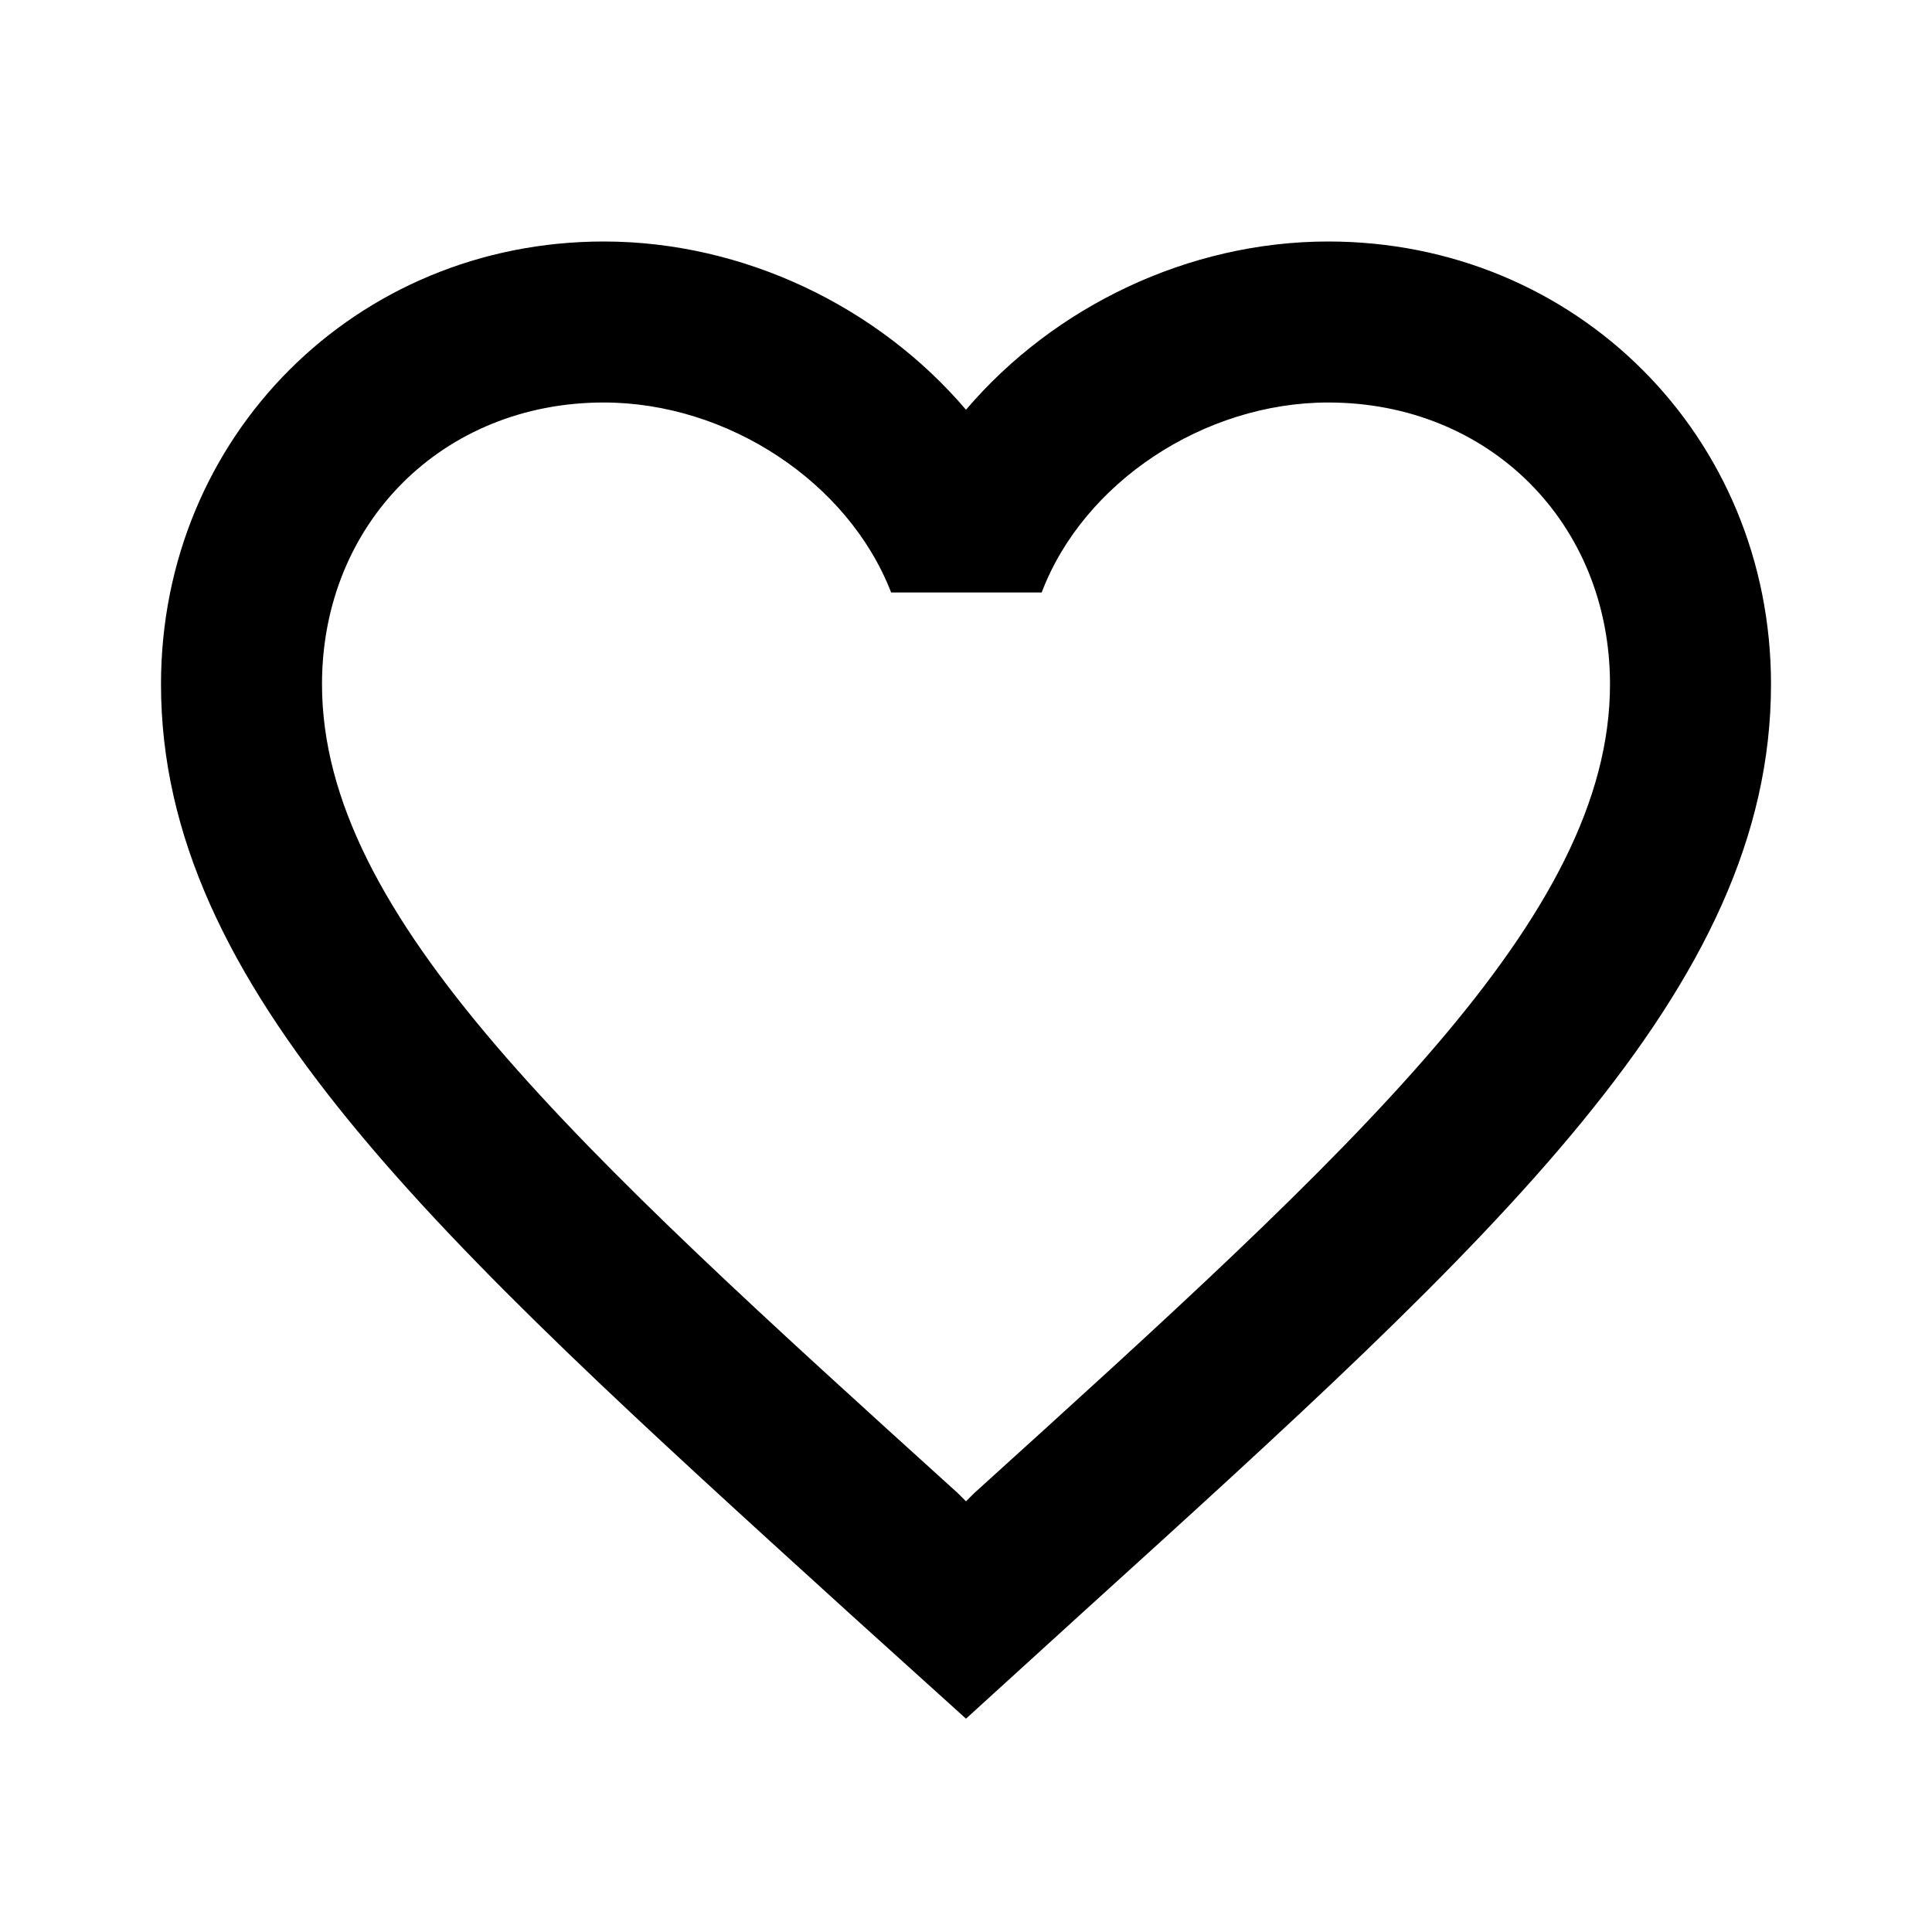
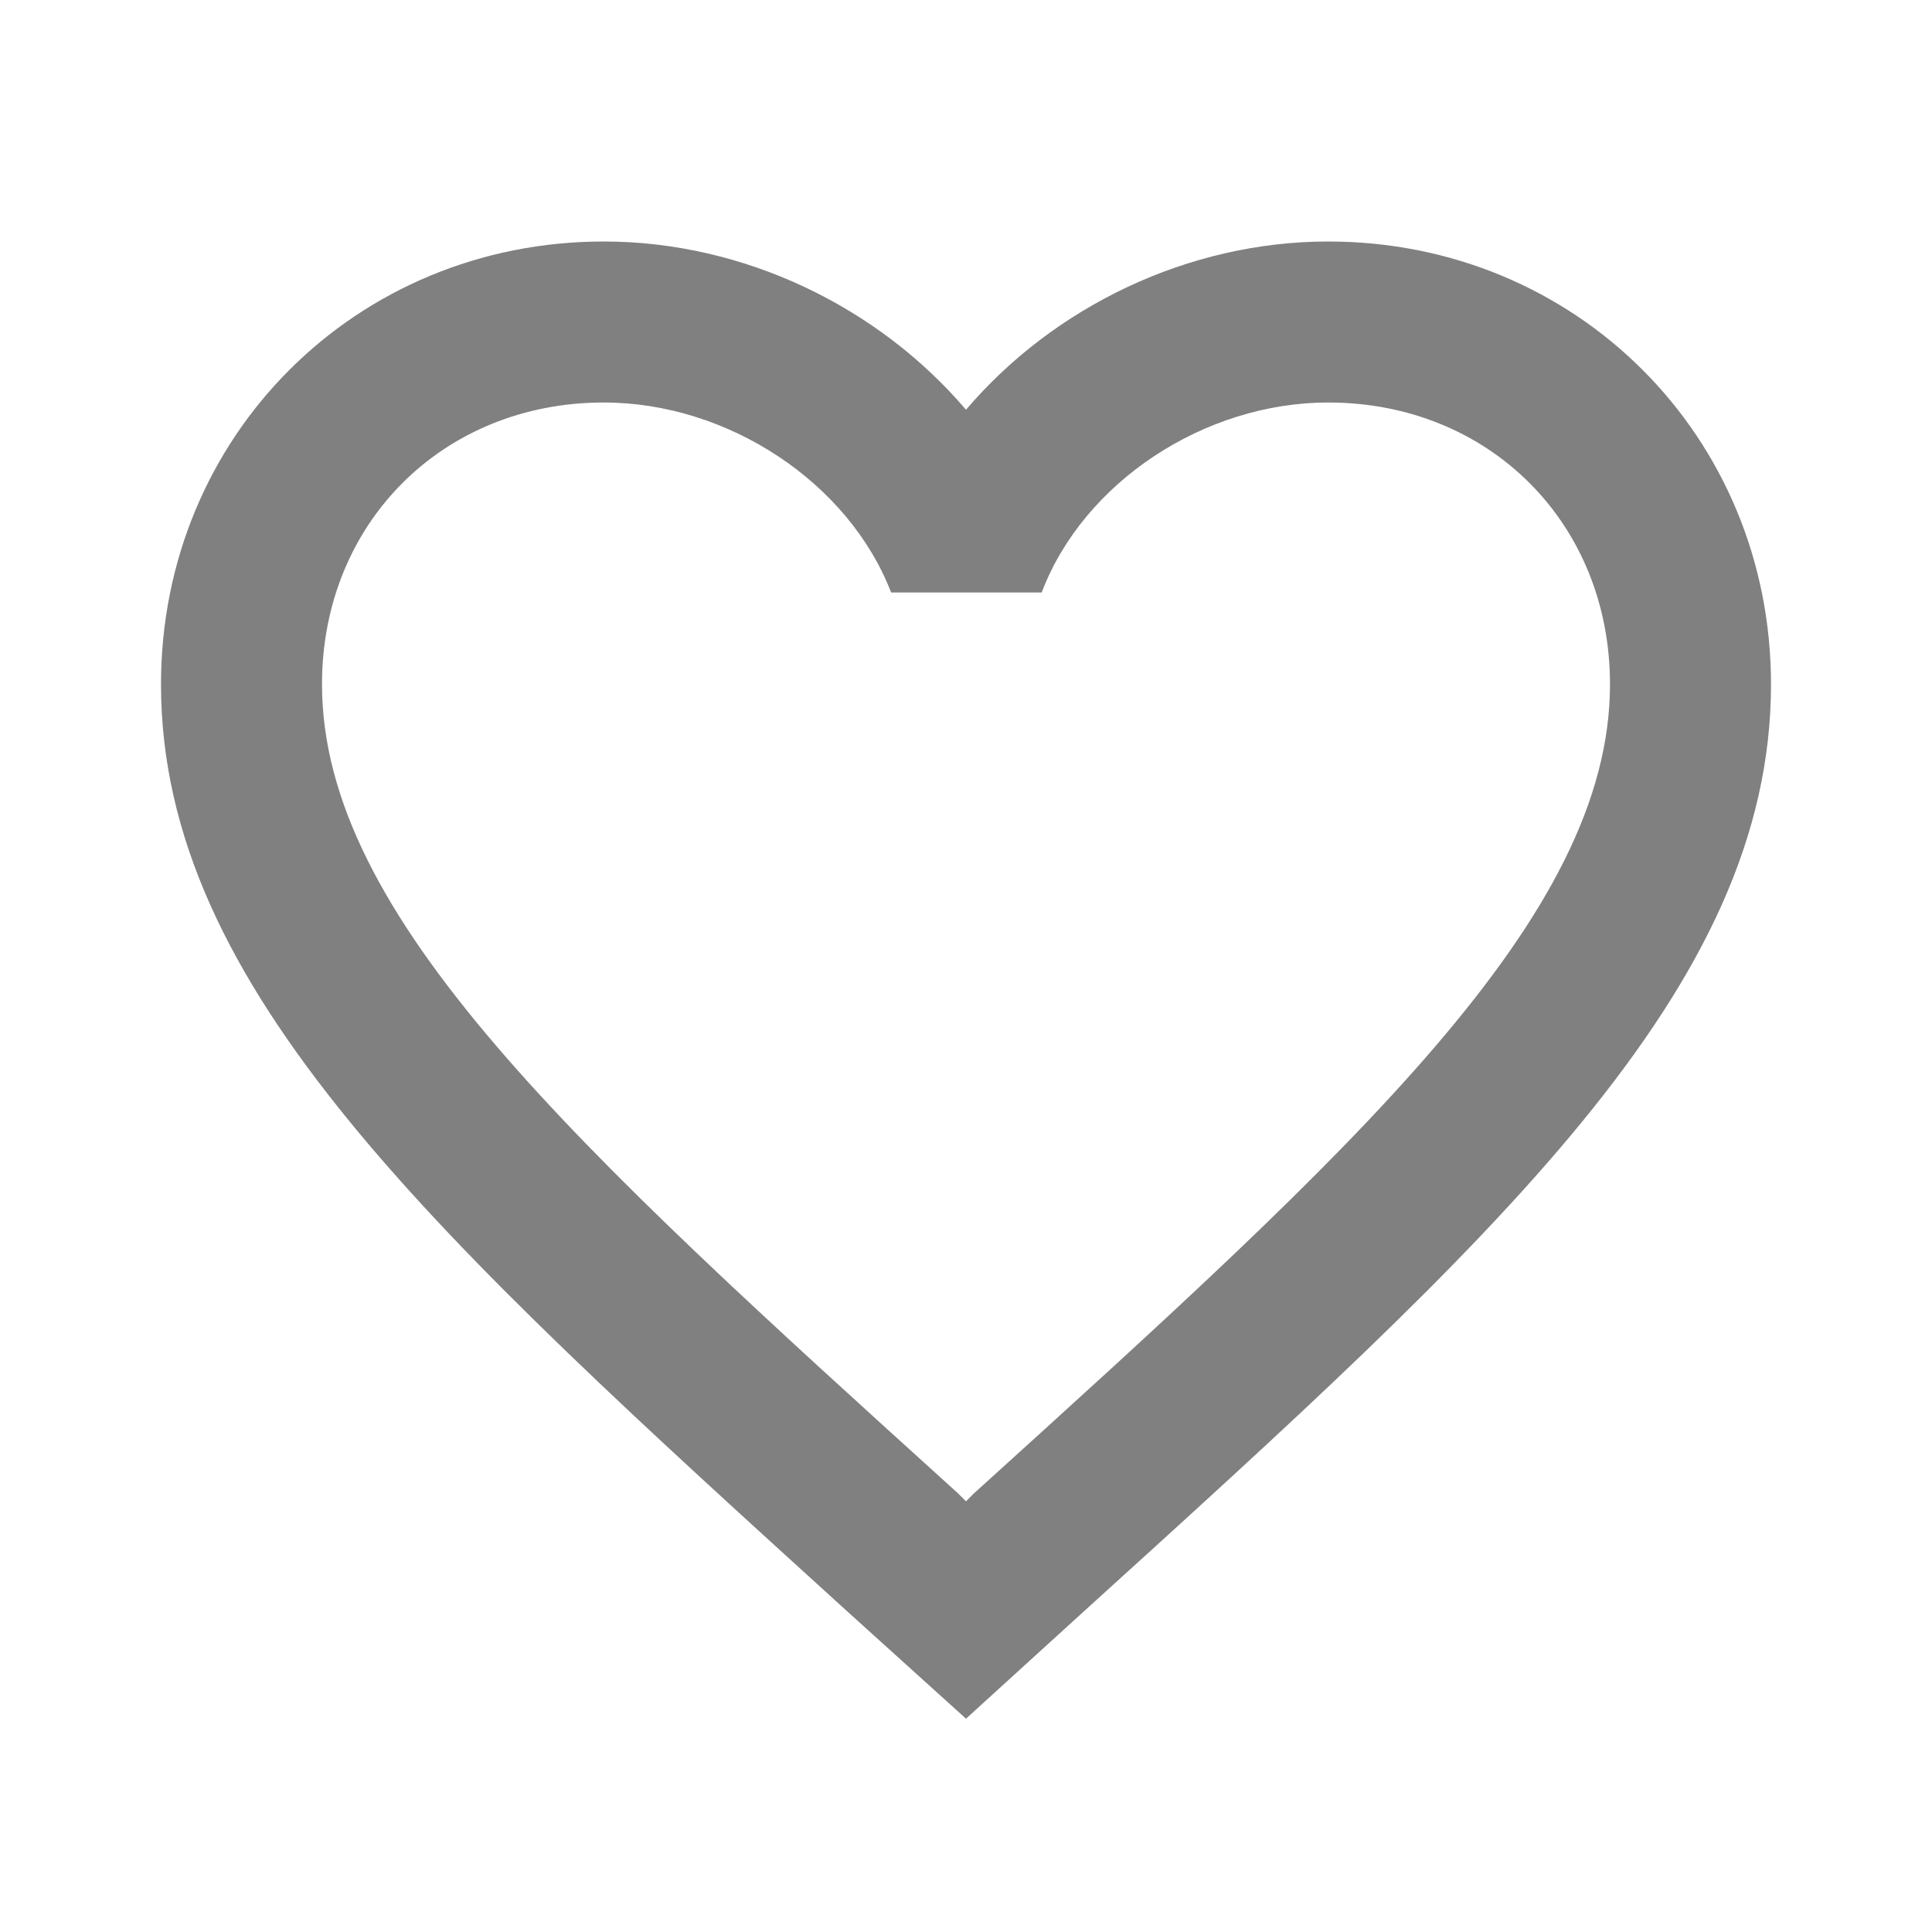
- <svg xmlns="http://www.w3.org/2000/svg" width="24" height="24" viewBox="0 0 24 24">
+ <svg xmlns="http://www.w3.org/2000/svg" width="24" height="24" viewBox="0 0 24 24" fill="#808080">
  <path fill="none" d="M0 0h24v24H0V0z" />
  <path d="M16.5 3c-1.74 0-3.41.81-4.5 2.09C10.91 3.81 9.24 3 7.5 3 4.42 3 2 5.42 2 8.5c0 3.78 3.4 6.86 8.55 11.54L12 21.35l1.45-1.32C18.6 15.36 22 12.28 22 8.5 22 5.42 19.58 3 16.5 3zm-4.4 15.55l-.1.1-.1-.1C7.14 14.24 4 11.39 4 8.5 4 6.5 5.5 5 7.5 5c1.54 0 3.04.99 3.57 2.36h1.87C13.46 5.99 14.96 5 16.5 5c2 0 3.5 1.5 3.5 3.5 0 2.89-3.14 5.74-7.9 10.05z" />
</svg>
